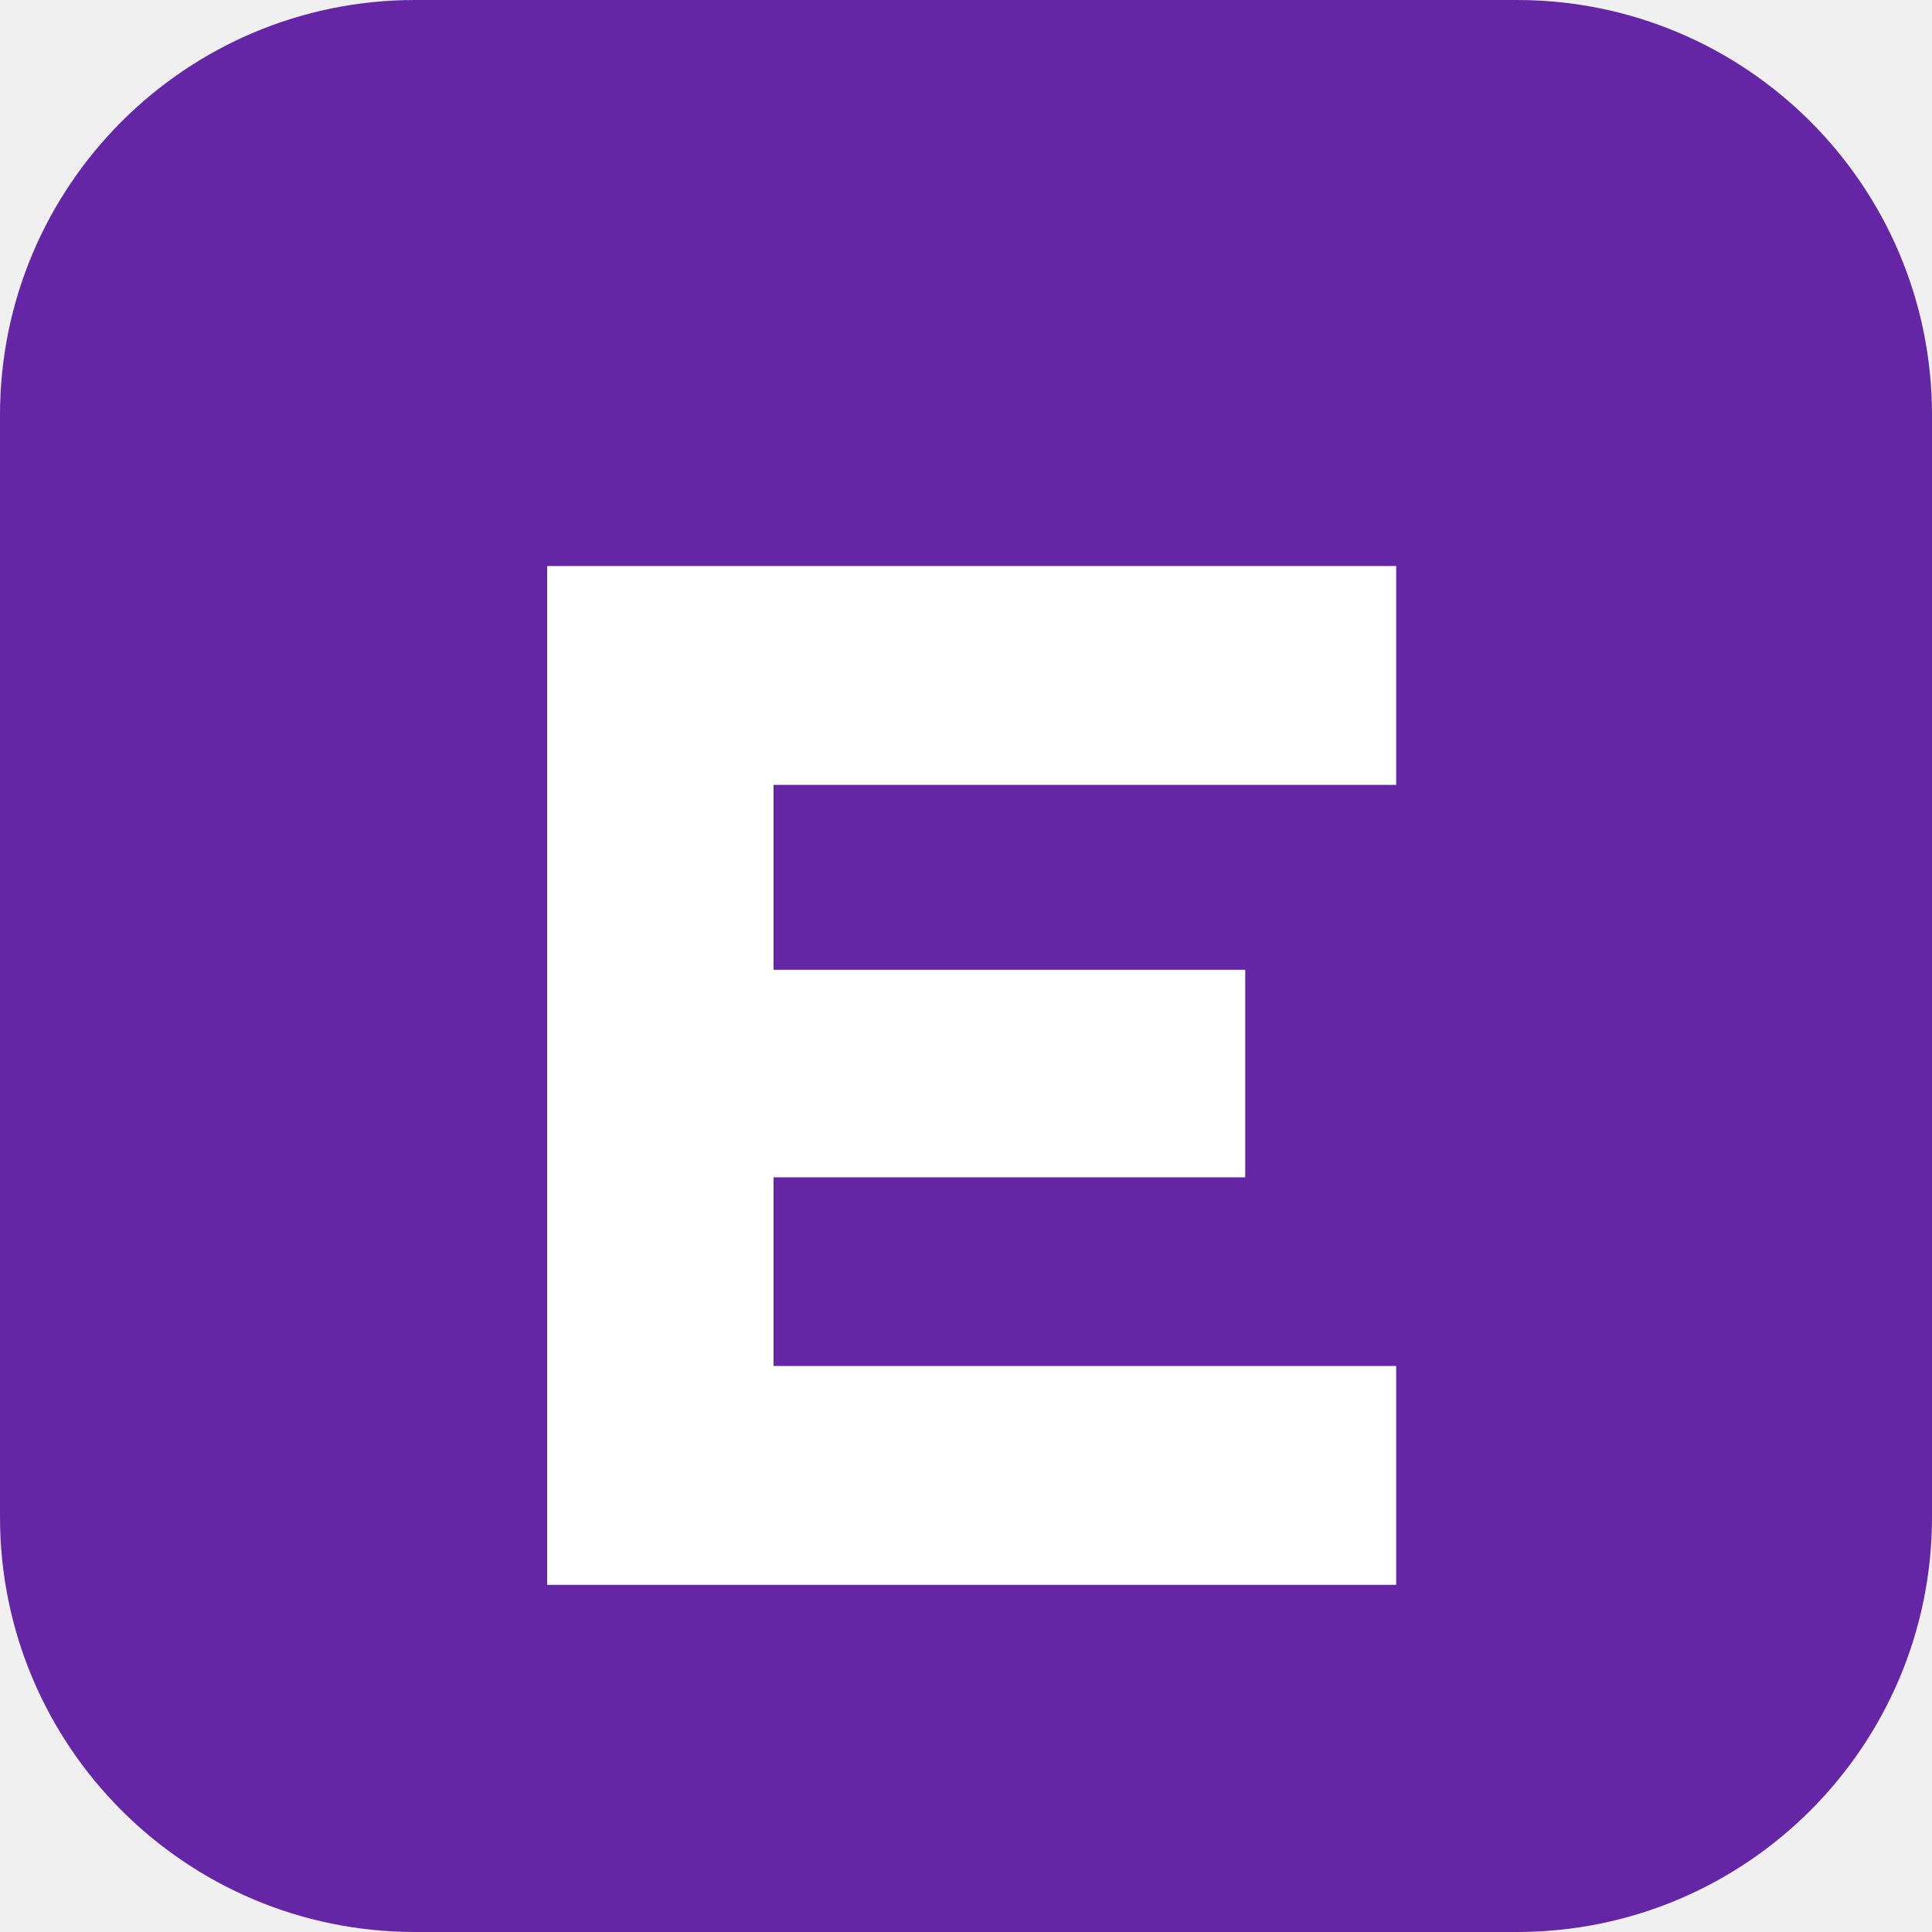
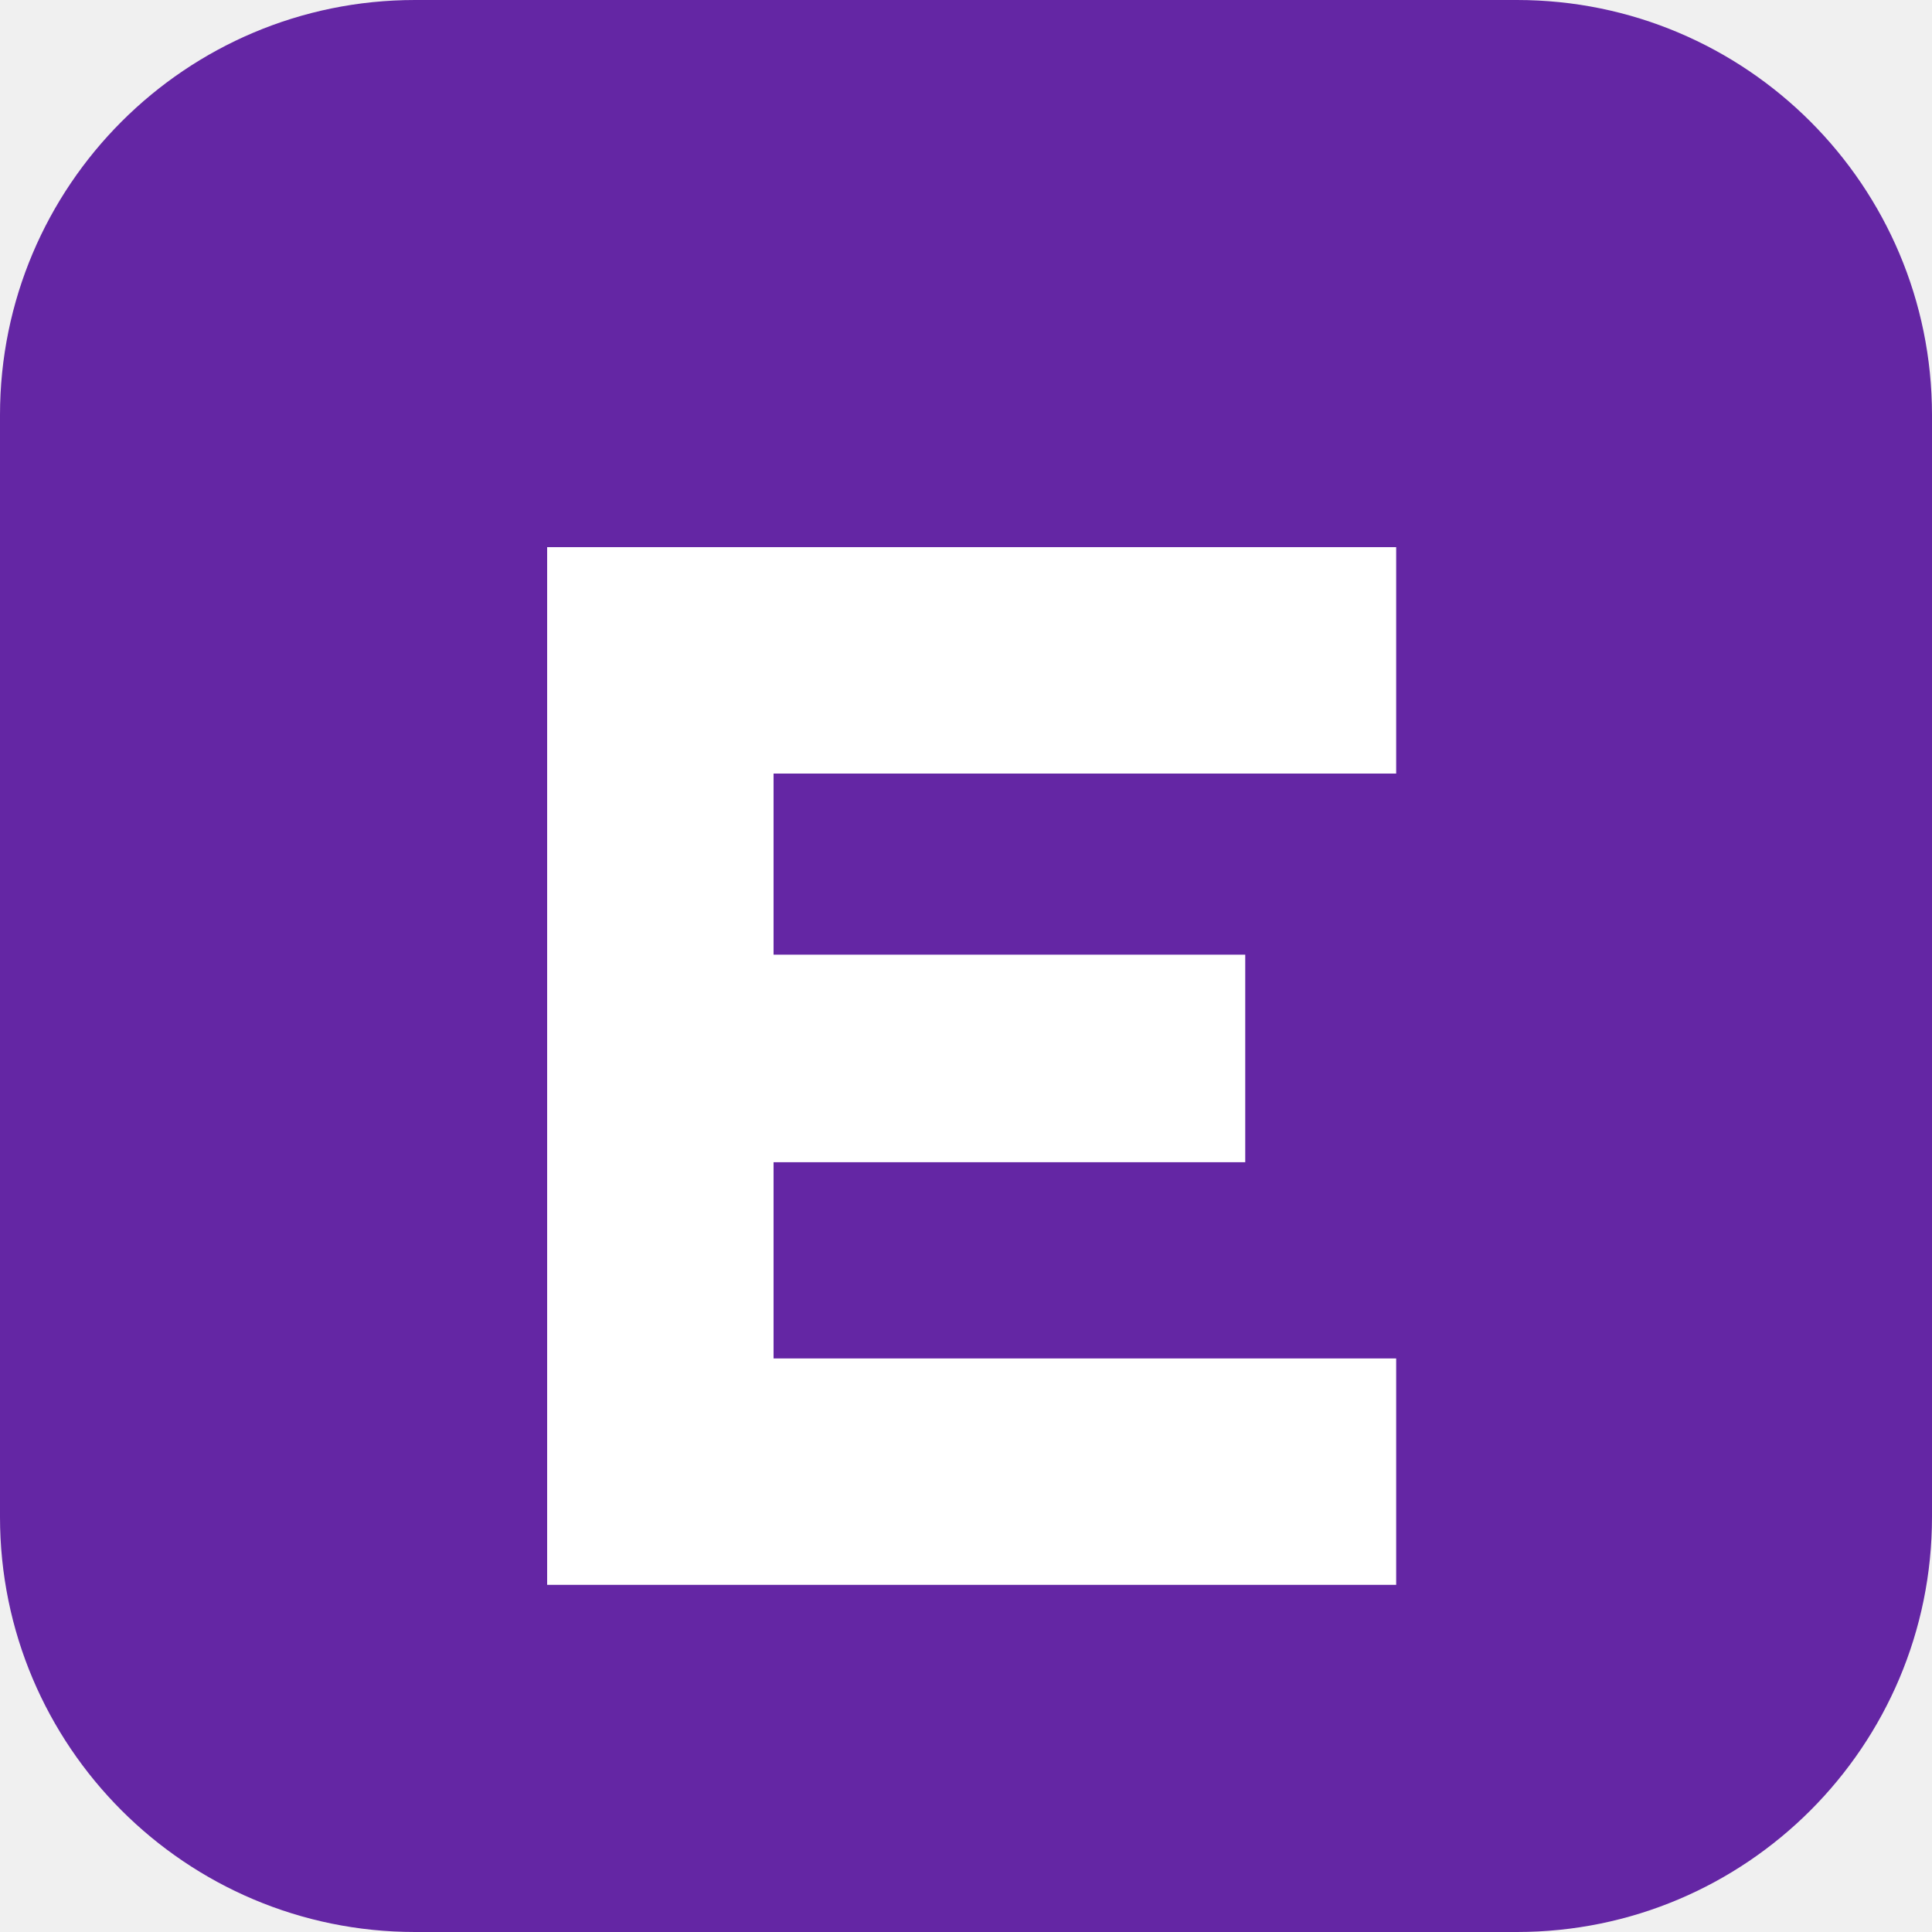
<svg xmlns="http://www.w3.org/2000/svg" viewBox="0 0 512 512">
  <rect width="512" height="512" rx="110" fill="#6426a4" />
-   <path fill="#fff" d="M145 150h225v58H205v49h125v55H205v50h165v58H145z" />
+   <path fill="white" d="M145 145h225v60H205v48h125v55H205v52h165v60H145z" />
</svg>
